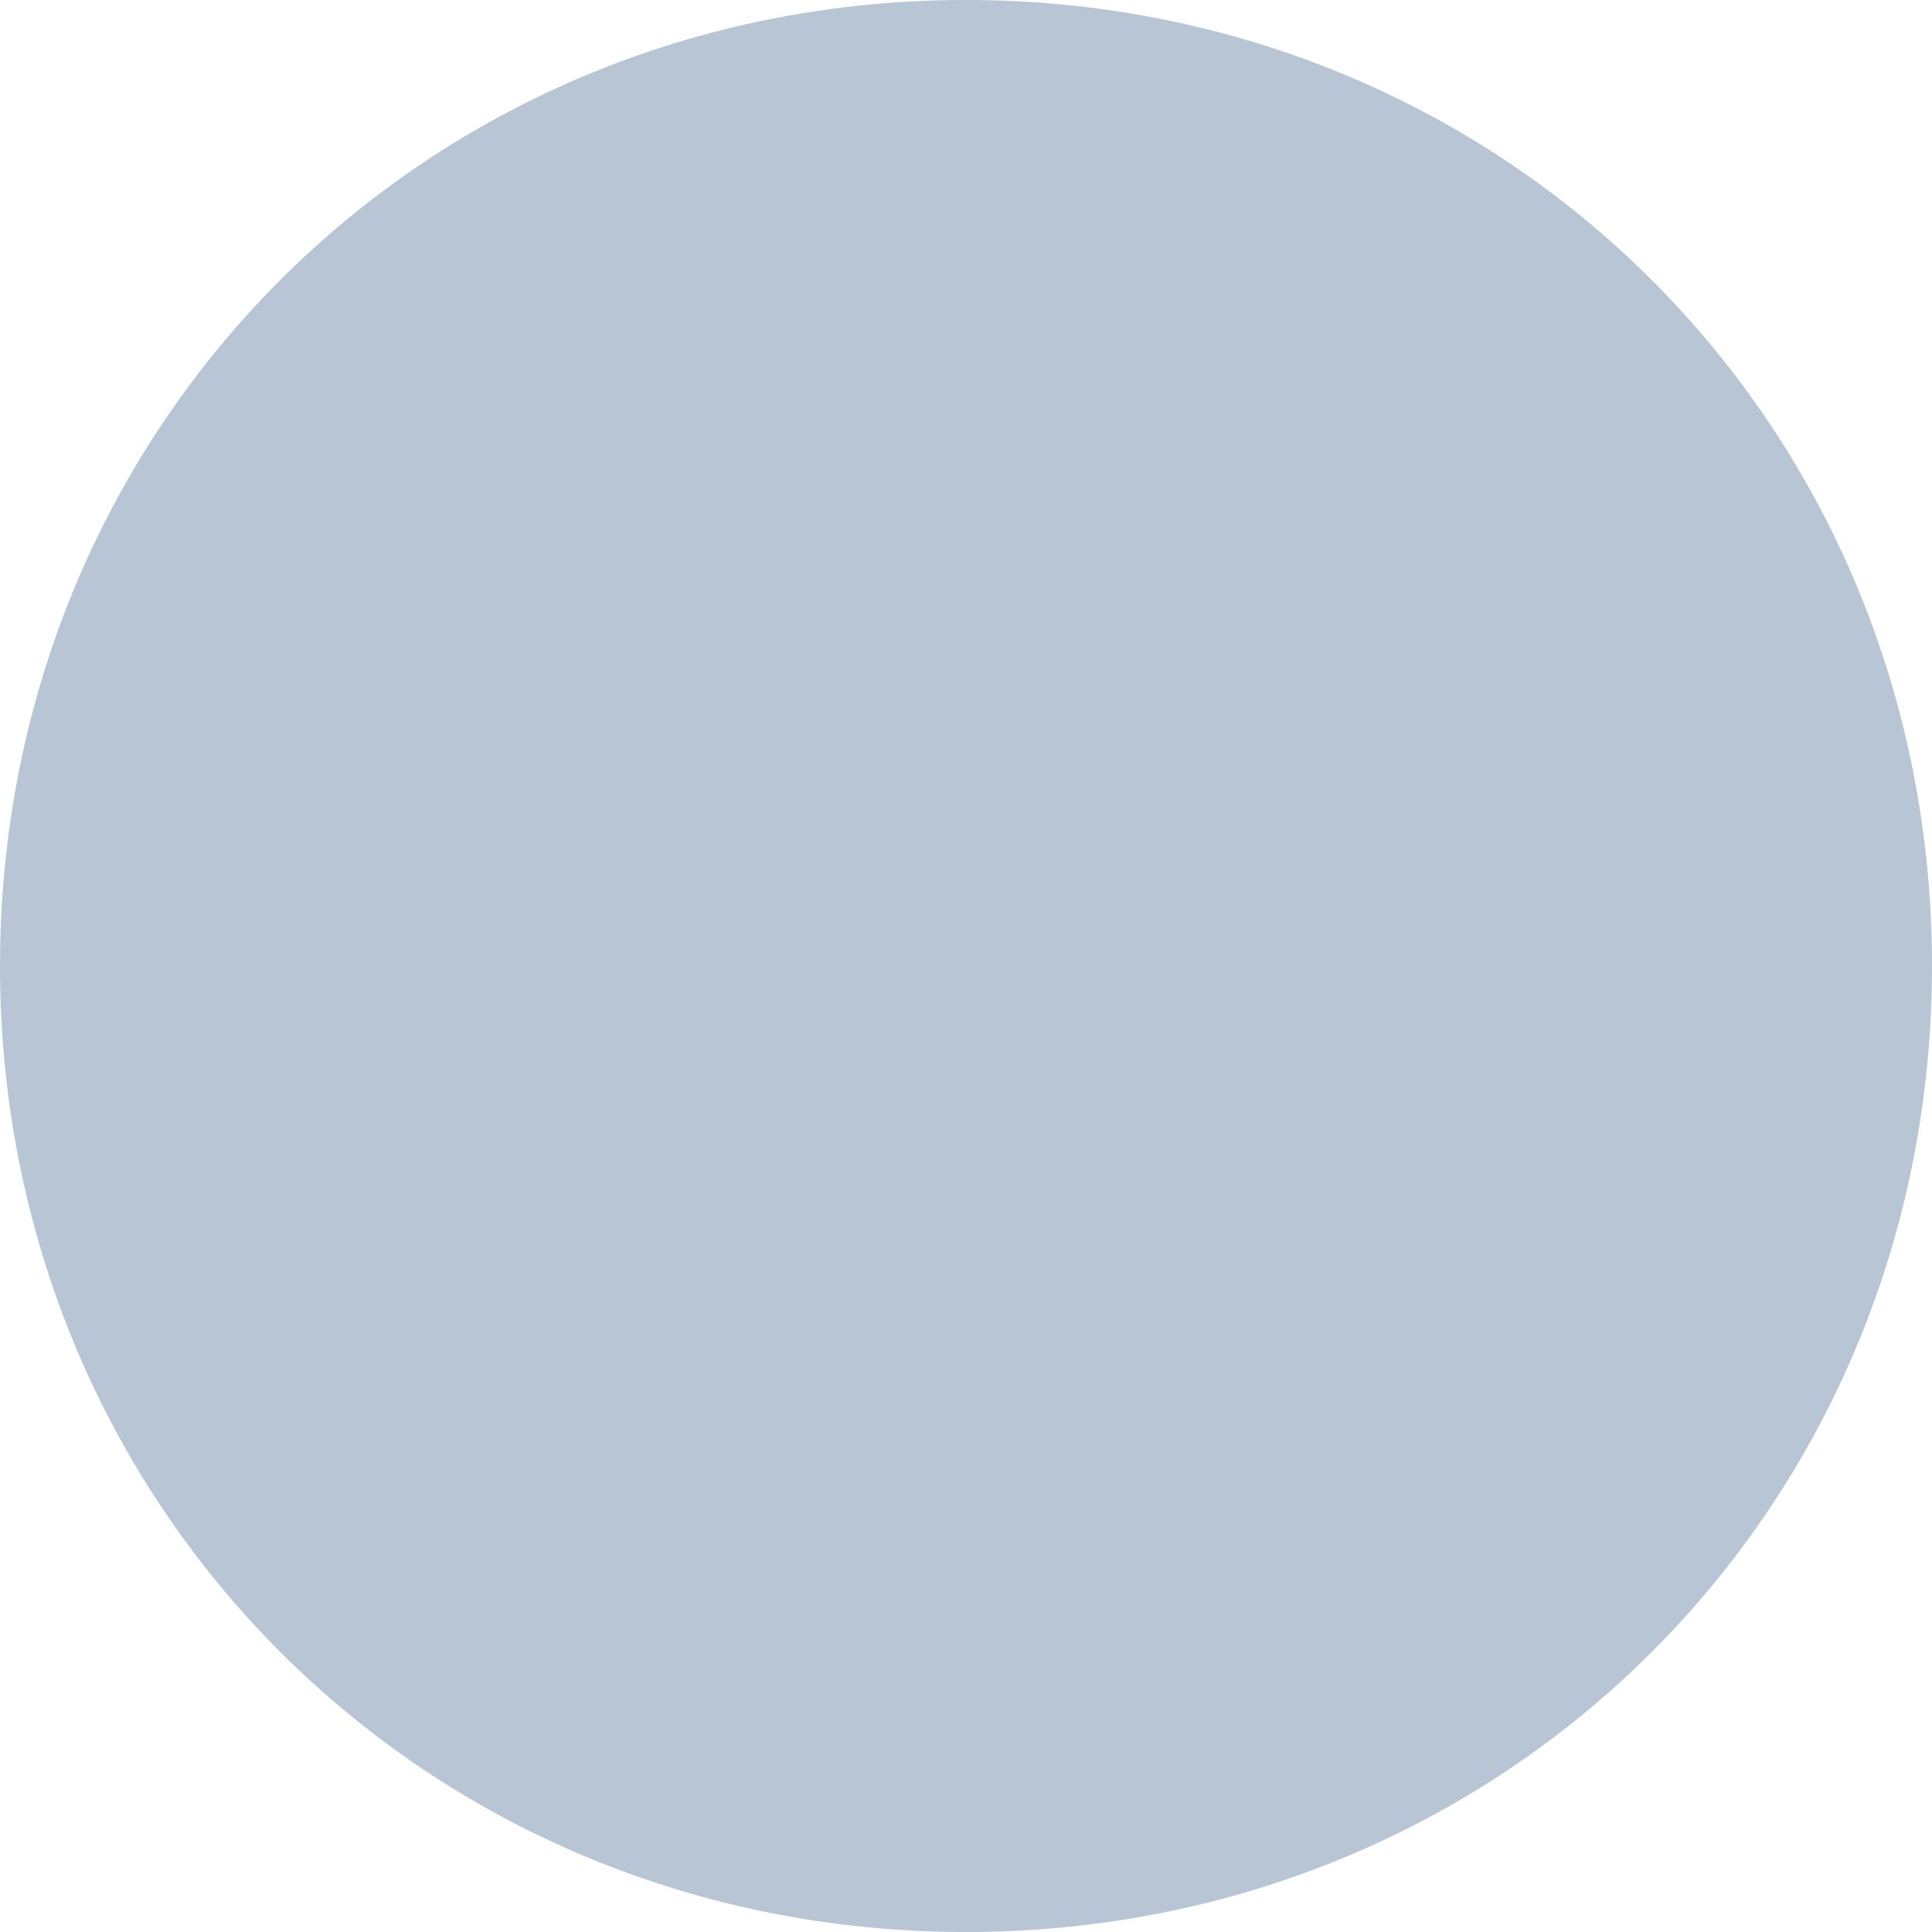
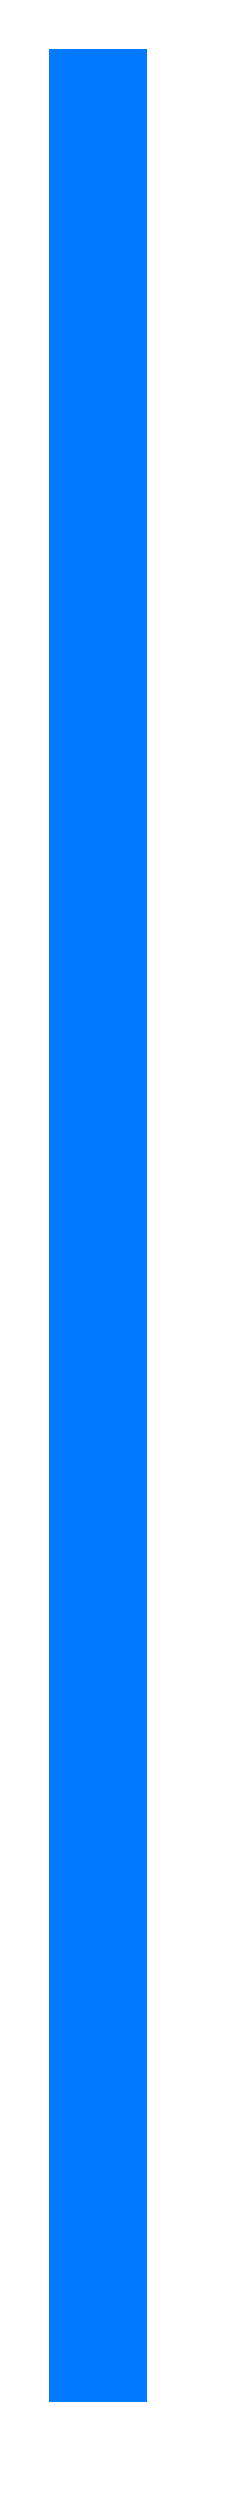
- <svg xmlns="http://www.w3.org/2000/svg" version="1.1" width="240px" height="240px">
-   <g transform="matrix(1 0 0 1 -1168 -2726 )">
-     <path d="M 1288 2726  C 1355.2 2726  1408 2778.8  1408 2846  C 1408 2913.2  1355.2 2966  1288 2966  C 1220.8 2966  1168 2913.2  1168 2846  C 1168 2778.8  1220.8 2726  1288 2726  Z " fill-rule="nonzero" fill="#123f73" stroke="none" fill-opacity="0.298" />
+ <svg xmlns="http://www.w3.org/2000/svg" version="1.1" width="5px" height="51px">
+   <g transform="matrix(1 0 0 1 1 16 )">
+     <path d="M 1 -15  L 1 33  " stroke-width="2" stroke="#007aff" fill="none" stroke-opacity="0.996" />
  </g>
</svg>
